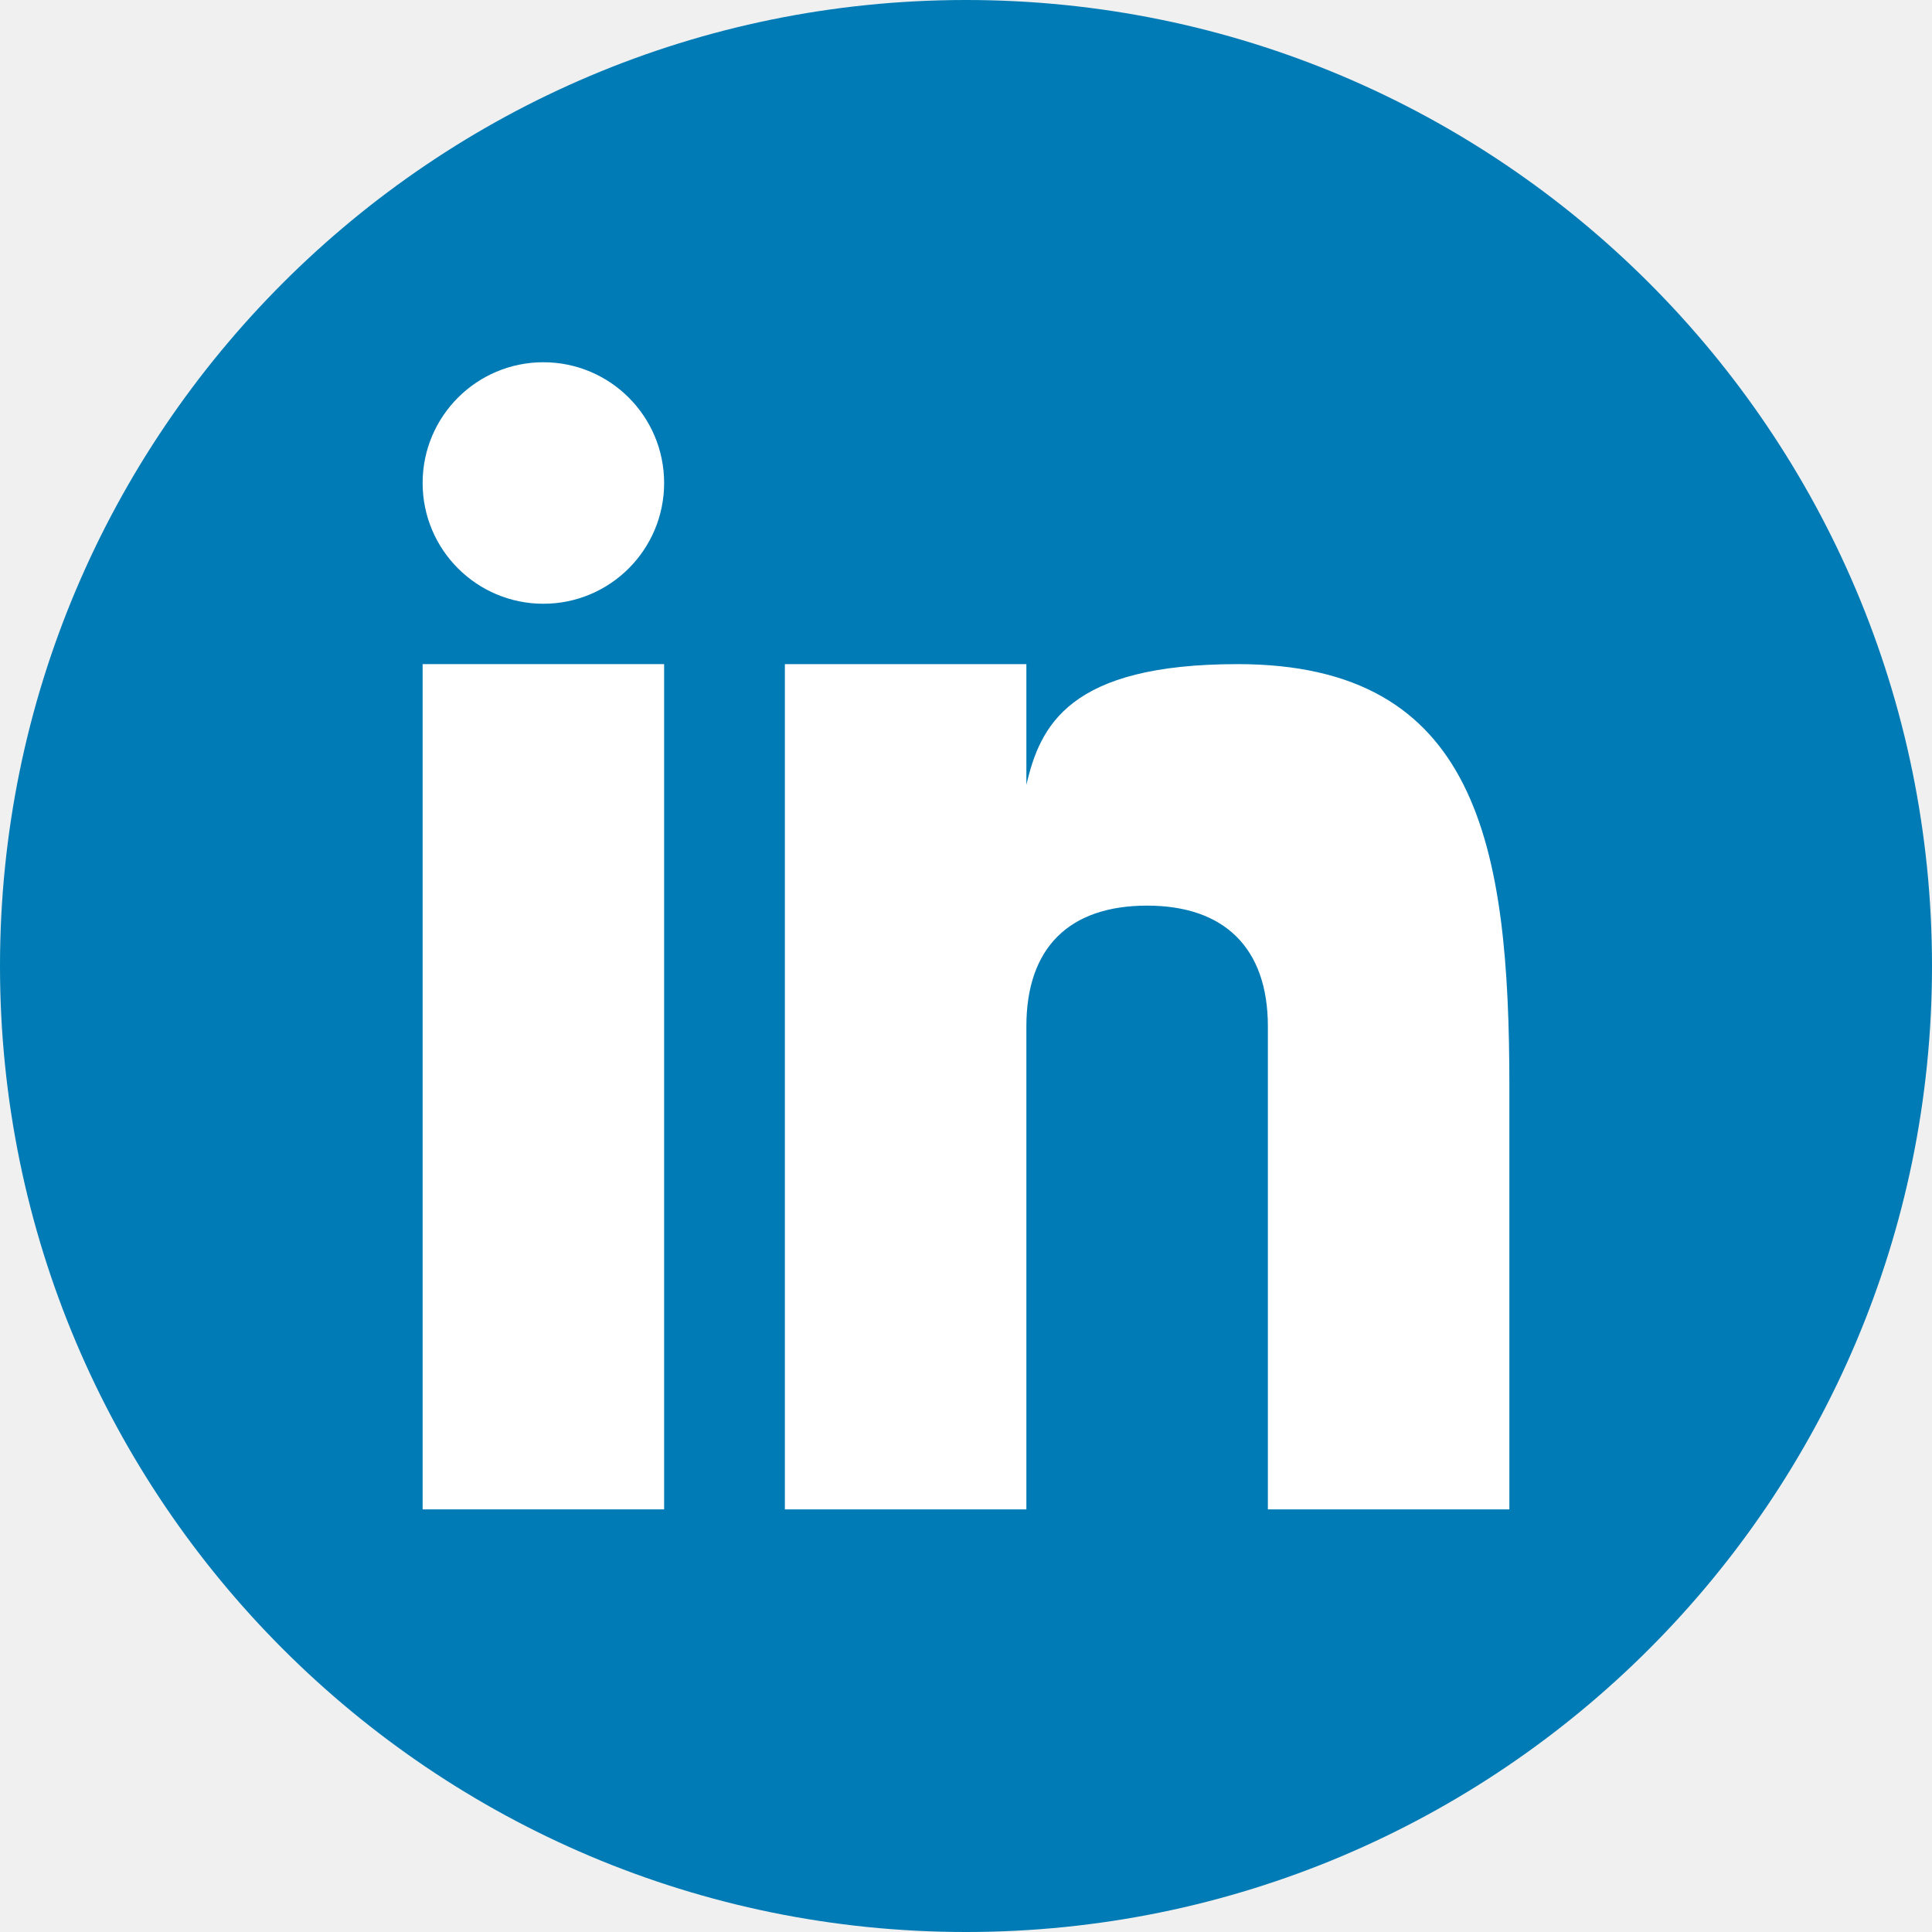
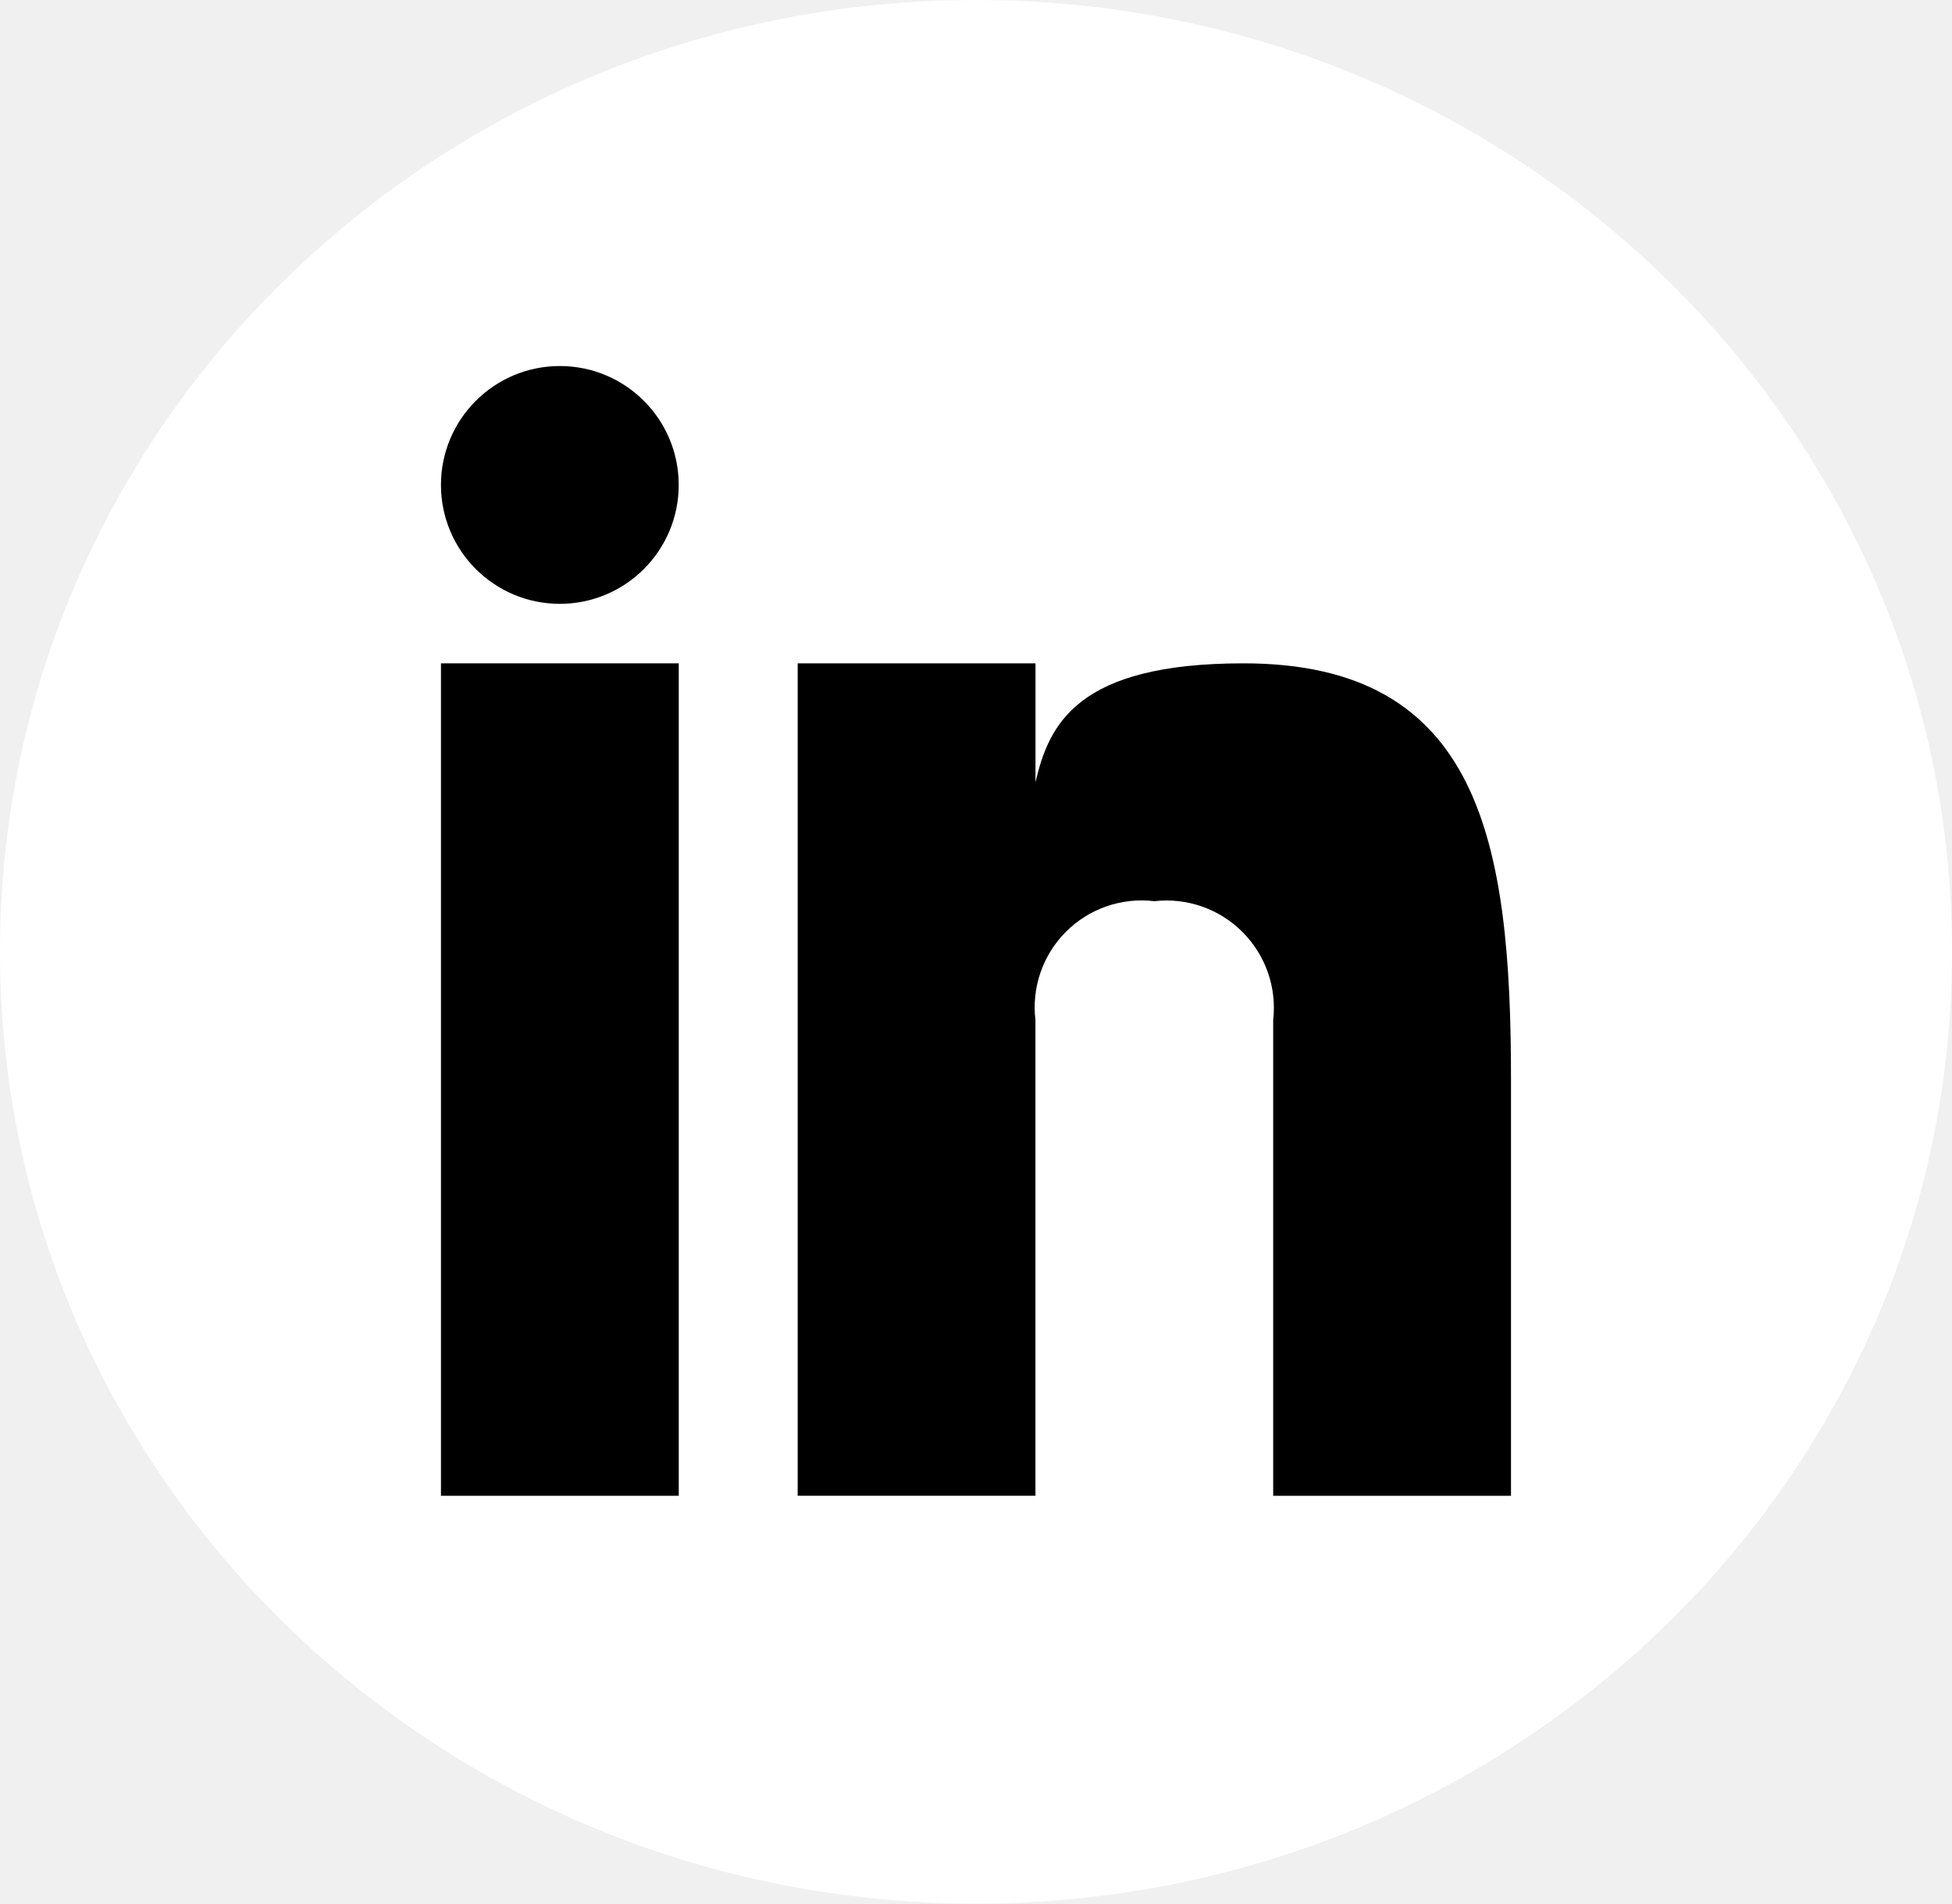
- <svg xmlns="http://www.w3.org/2000/svg" enable-background="new 0 0 32 32" height="32px" id="Layer_1" version="1.0" viewBox="0 0 32 32" width="32px" xml:space="preserve">
-   <g>
-     <circle clip-rule="evenodd" cx="16" cy="16" fill="#007BB5" fill-rule="evenodd" r="16" />
-     <g>
-       <rect fill="#FFFFFF" height="14" width="4" x="7" y="11" />
-       <path d="M20.499,11c-2.791,0-3.271,1.018-3.499,2v-2h-4v14h4v-8c0-1.297,0.703-2,2-2c1.266,0,2,0.688,2,2v8h4v-7    C25,14,24.479,11,20.499,11z" fill="#FFFFFF" />
-       <circle cx="9" cy="8" fill="#FFFFFF" r="2" />
+ <svg xmlns="http://www.w3.org/2000/svg" width="40" height="39" viewBox="0 0 40 39">
+   <defs>
+     <clipPath id="clip-path">
+       <rect id="Rettangolo_1395" data-name="Rettangolo 1395" width="40" height="39" transform="translate(-0.313 -0.385)" fill="#fff" />
+     </clipPath>
+   </defs>
+   <g id="Gruppo_di_maschere_2" data-name="Gruppo di maschere 2" transform="translate(0.313 0.385)" clip-path="url(#clip-path)">
+     <g id="_317750_linkedin_icon" data-name="317750_linkedin_icon" transform="translate(0)">
+       <ellipse id="Ellisse_1" data-name="Ellisse 1" cx="20" cy="19.5" rx="20" ry="19.5" transform="translate(-0.313 -0.385)" fill="#fff" />
+       <g id="Raggruppa_9" data-name="Raggruppa 9" transform="translate(8.723 7.114)">
+         <rect id="Rettangolo_1398" data-name="Rettangolo 1398" width="4.873" height="17.055" transform="translate(0 6.091)" />
+         <path id="Tracciato_27" data-name="Tracciato 27" d="M37.573,24.063c-3.4,0-3.985,1.24-4.262,2.436V24.063H28.438V41.117H33.31V31.372a2.19,2.19,0,0,1,2.436-2.436,2.2,2.2,0,0,1,2.436,2.436v9.746h4.873V32.59C43.056,27.717,42.421,24.063,37.573,24.063Z" transform="translate(-21.128 -17.972)" />
+         <circle id="Ellisse_2" data-name="Ellisse 2" cx="2.436" cy="2.436" r="2.436" />
+       </g>
    </g>
  </g>
-   <g />
-   <g />
-   <g />
-   <g />
-   <g />
-   <g />
</svg>
